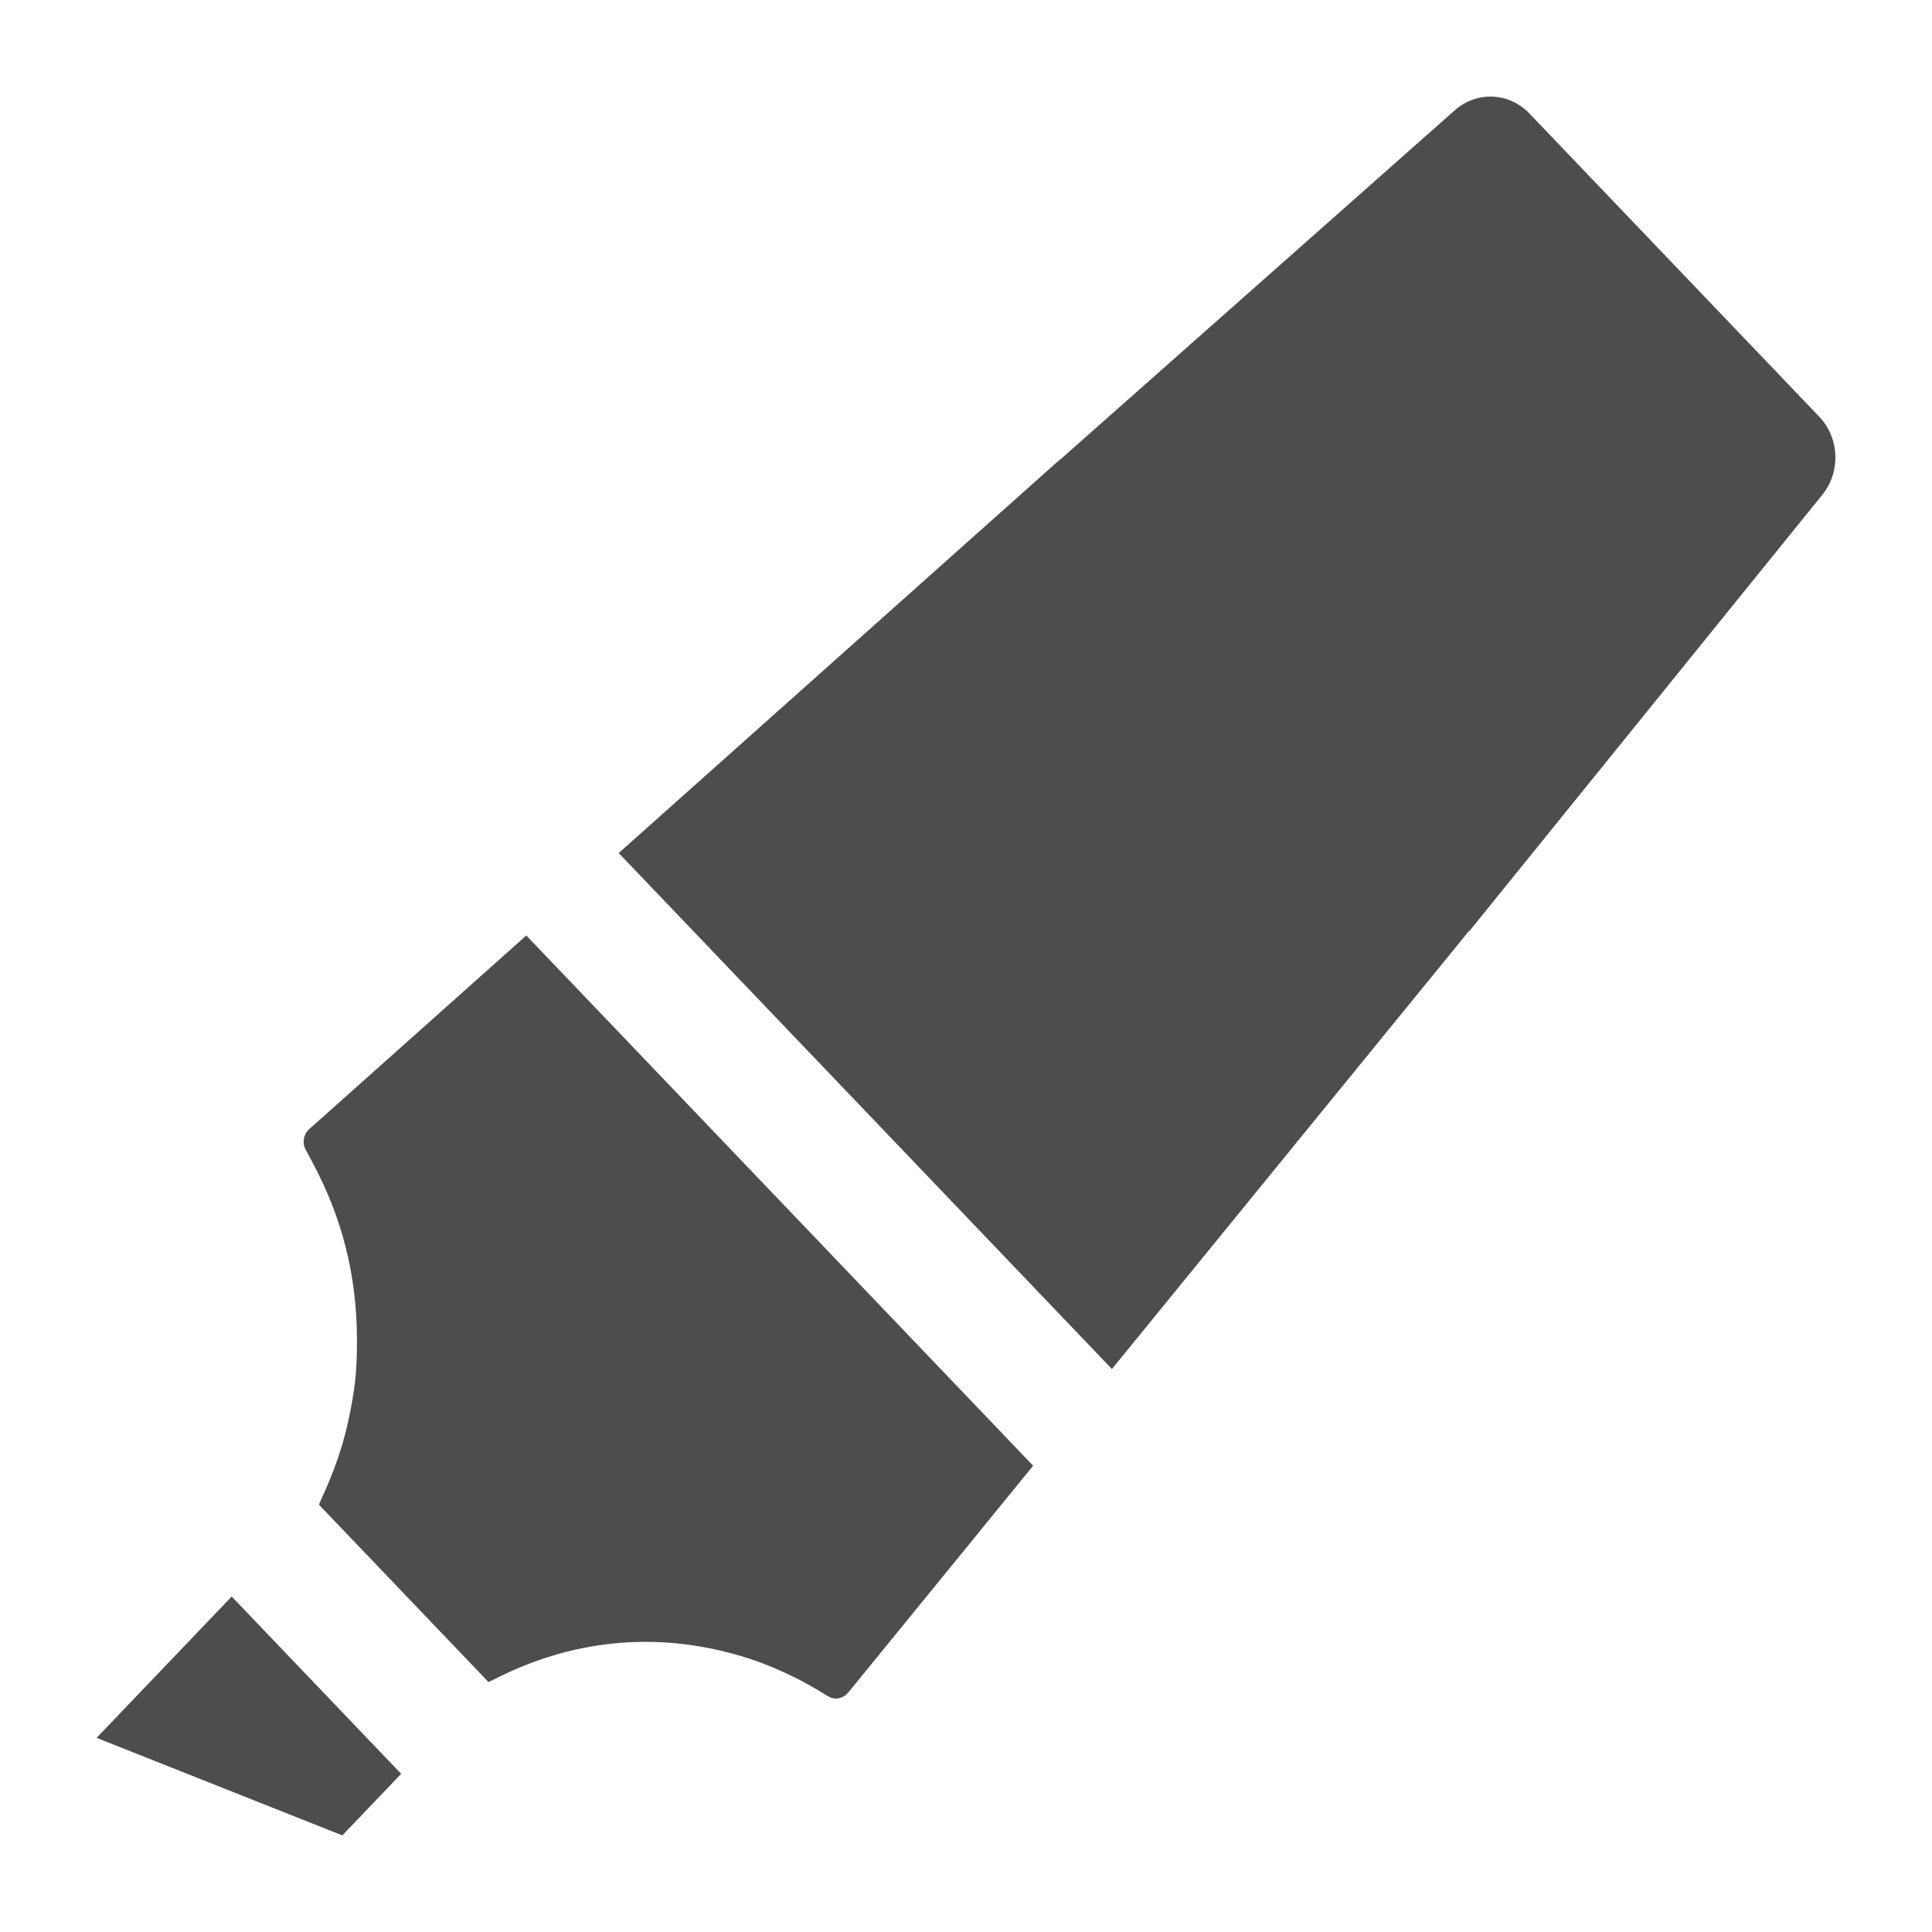
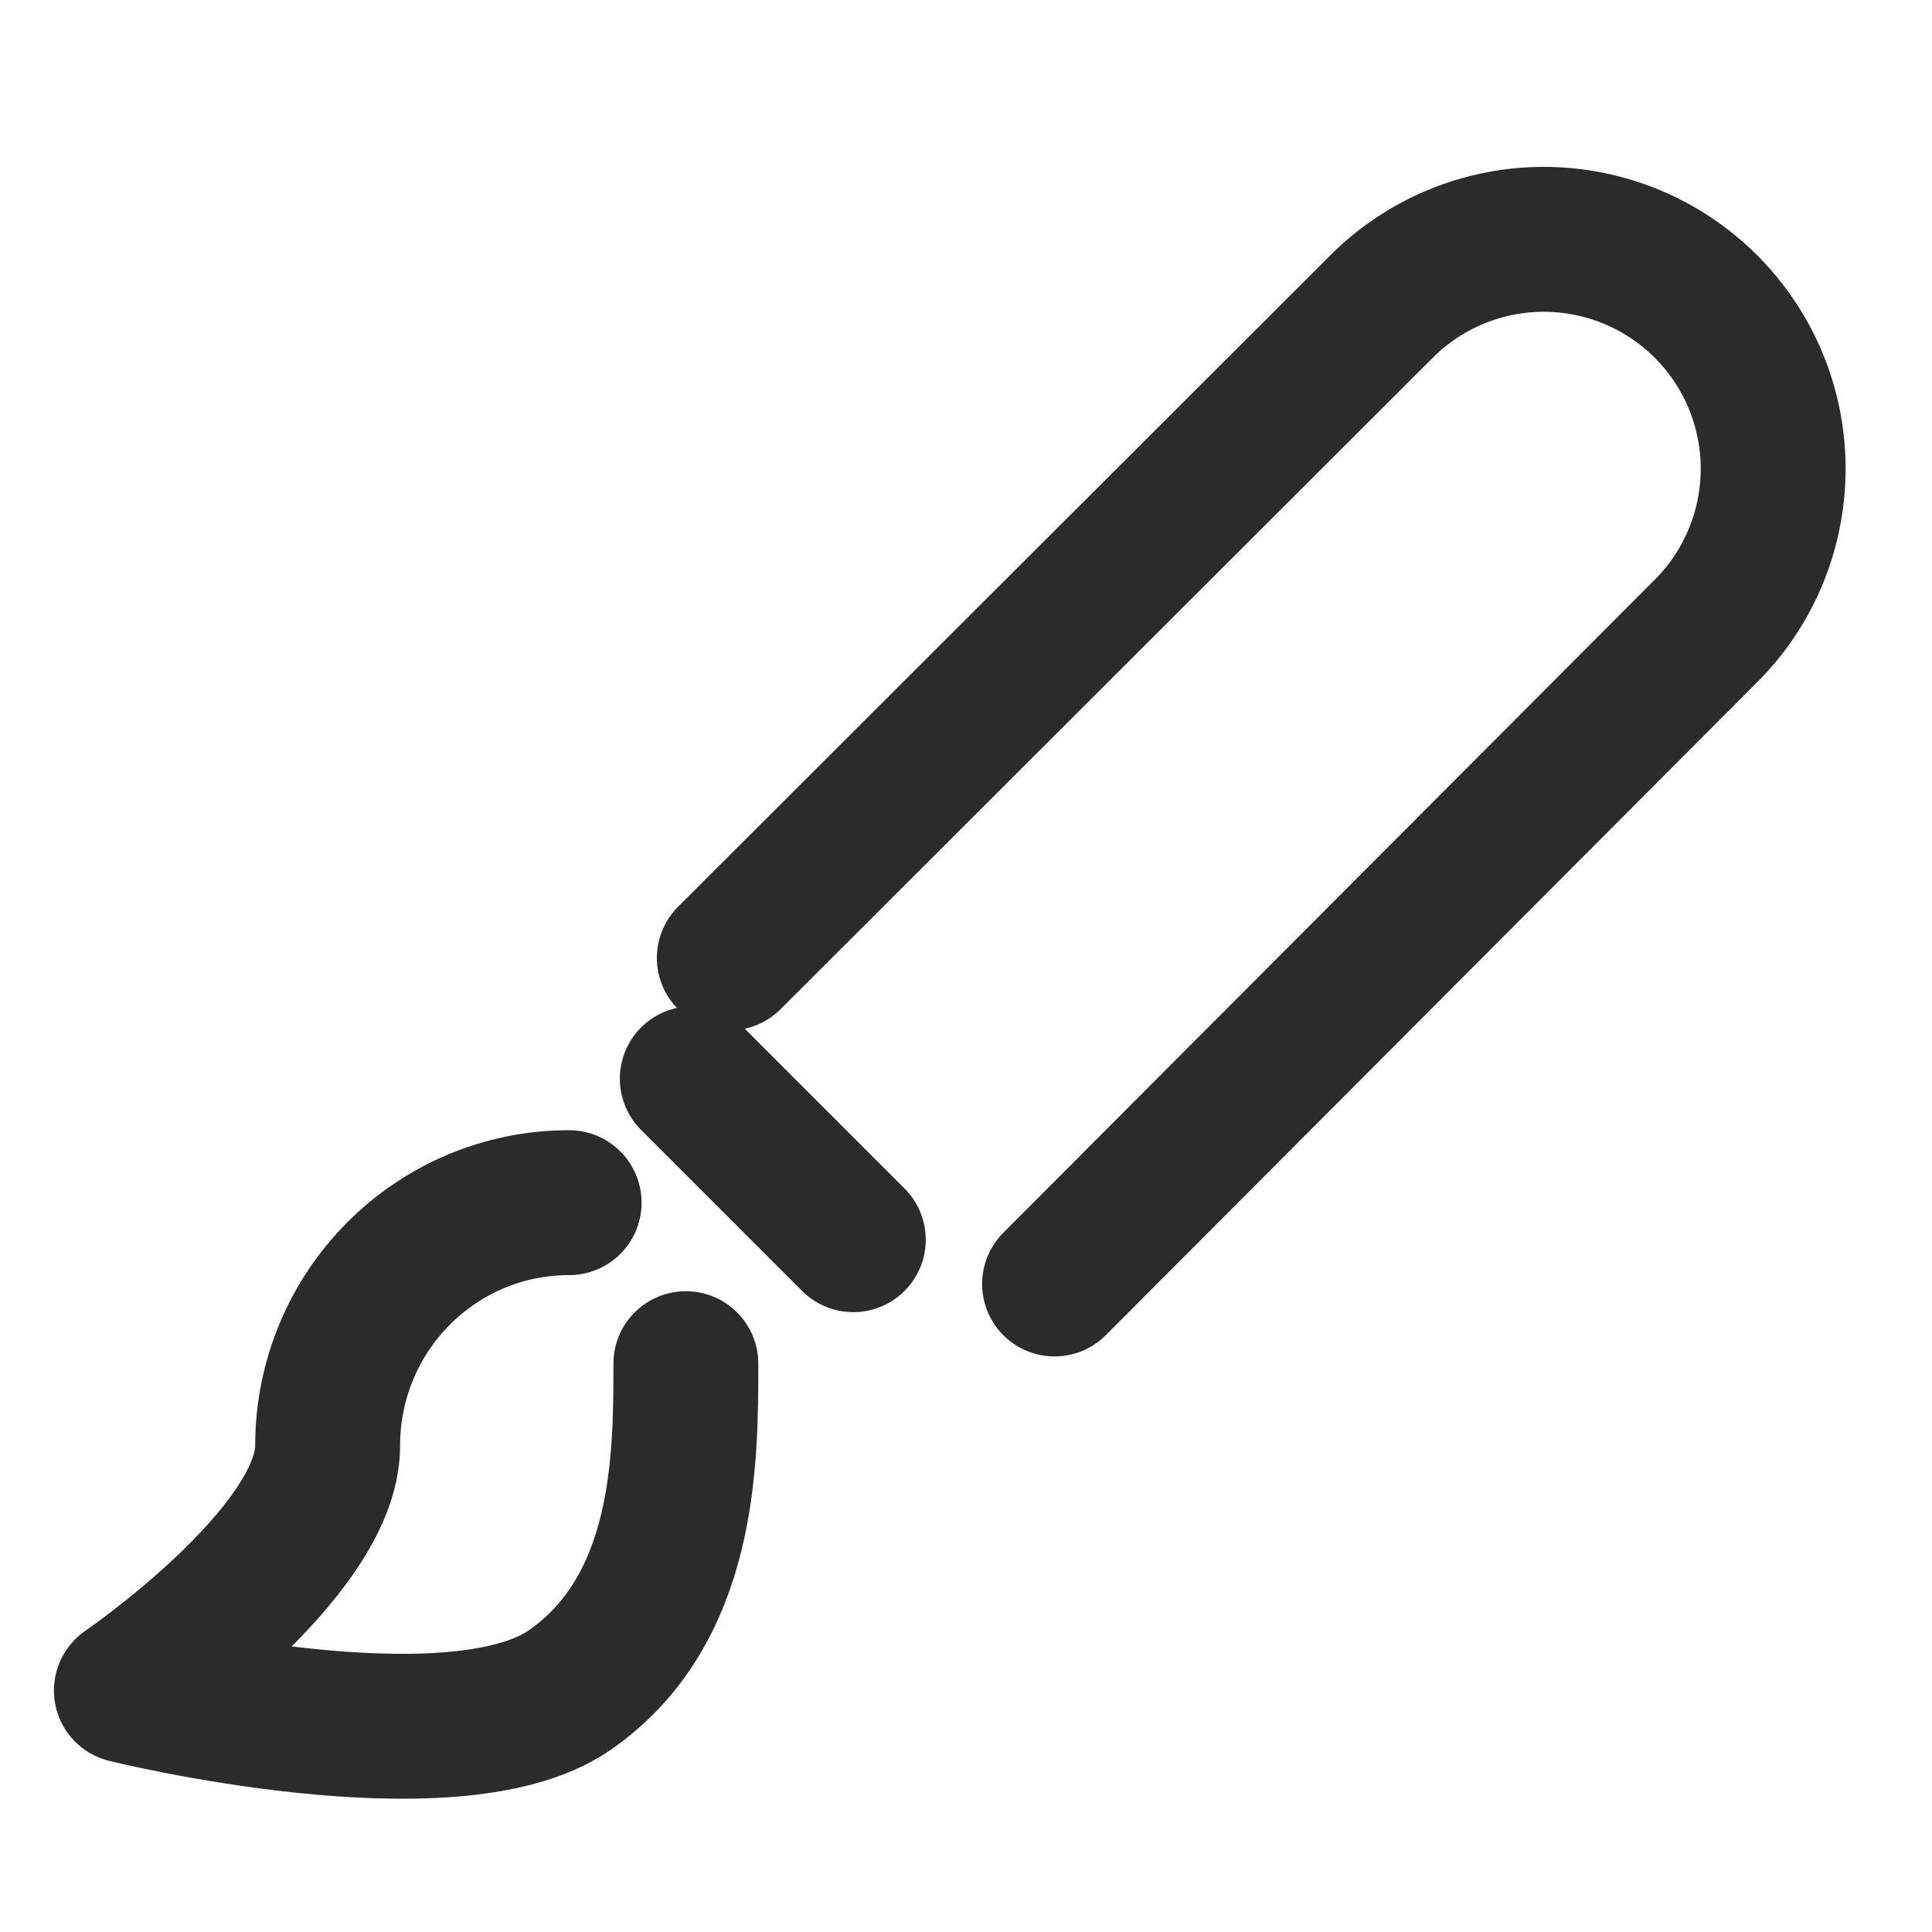
- <svg xmlns="http://www.w3.org/2000/svg" width="500" height="500" viewBox="0 0 500 500" id="svg2" version="1.1">
-   <defs id="defs4">
-     </defs>
-   <g id="layer1" transform="translate(0,-552.3622)">
-     <path style="fill:#4d4d4d;fill-rule:evenodd;stroke:none;stroke-width:26.482;stroke-linecap:round;stroke-linejoin:miter;stroke-miterlimit:4;stroke-dasharray:none;stroke-opacity:1" d="m 395.809,581.732 a 14.264,14.922 0 0 0 -19.297,-0.84 l -102.402,90.65 -0.045,-0.047 -113.943,101.637 127.644,133.534 92.353,-113.307 0.073,0.076 91.434,-113.04 a 14.264,14.922 0 0 0 -0.803,-20.188 l -75.014,-78.476 z m -259.603,212.735 -56.025,49.976 a 4.081,4.269 0 0 0 -1.068,5.466 l 1.66,3.091 c 7.808,14.536 11.581,29.505 11.605,46.023 0.011,7.493 -0.358,11.543 -1.656,18.263 -1.601,8.29 -3.786,14.897 -7.896,23.789 -0.071,0.153 -0.162,0.371 -0.257,0.724 l 43.865,45.889 2.704,-1.338 c 20.592,-10.197 42.793,-11.831 64.741,-4.75 5.785,1.867 12.798,5.099 18.104,8.345 l 2.306,1.41 a 4.081,4.269 0 0 0 5.266,-1.052 l 0.024,0.025 47.795,-58.638 L 136.206,794.466 Z M 59.962,965.54 44.729,981.476 25,1002.115 l 63.591,25.247 15.233,-15.936 -43.862,-45.886 z" id="path4156-7" />
-   </g>
+ <svg xmlns="http://www.w3.org/2000/svg" width="24" height="24" viewBox="0 0 24 24" fill="none" stroke="#2b2b2b" stroke-width="1.8" stroke-linecap="round" stroke-linejoin="round">
+   <path d="m9.06 11.9 8.07-8.06a2.85 2.85 0 1 1 4.03 4.03l-8.06 8.08" />
+   <path d="M7.07 14.94c-1.66 0-3 1.35-3 3.02 0 1.33-2.5 3.04-2.5 3.04s4.04 1 5.5 0c1.45-1 1.45-2.88 1.45-4.06" />
+   <line x1="8.6" y1="13.4" x2="10.6" y2="15.4" />
</svg>
